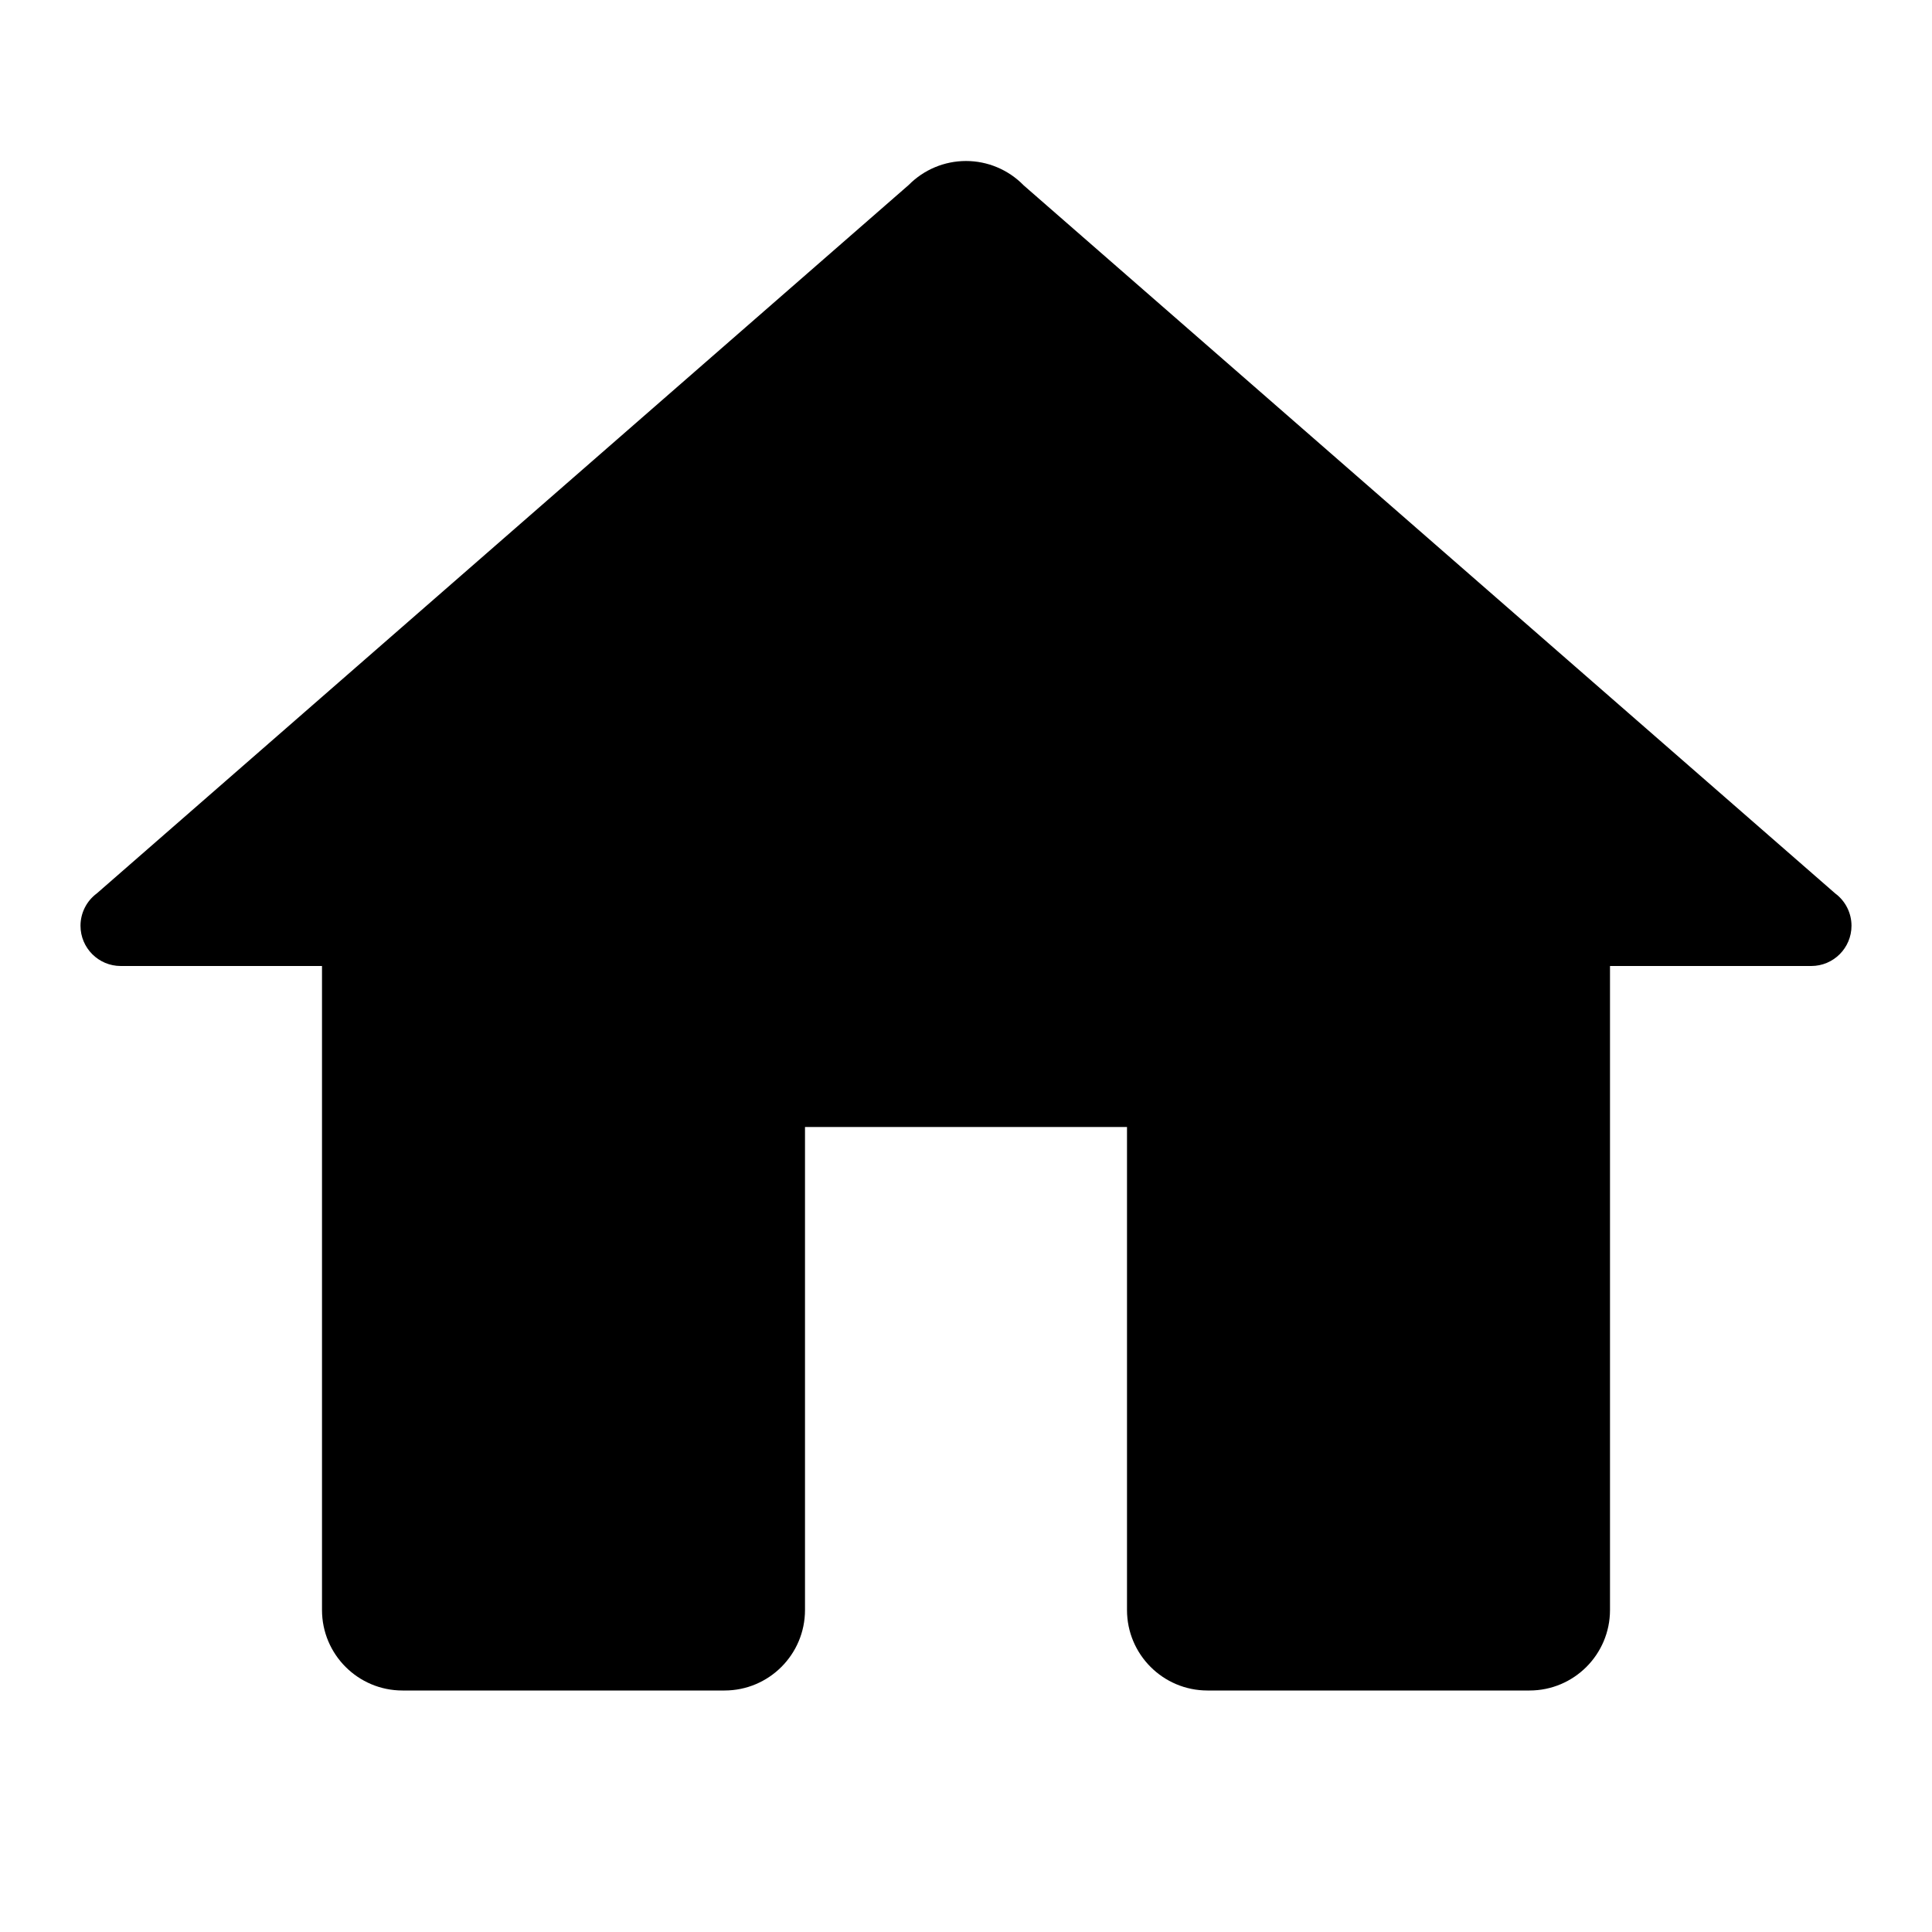
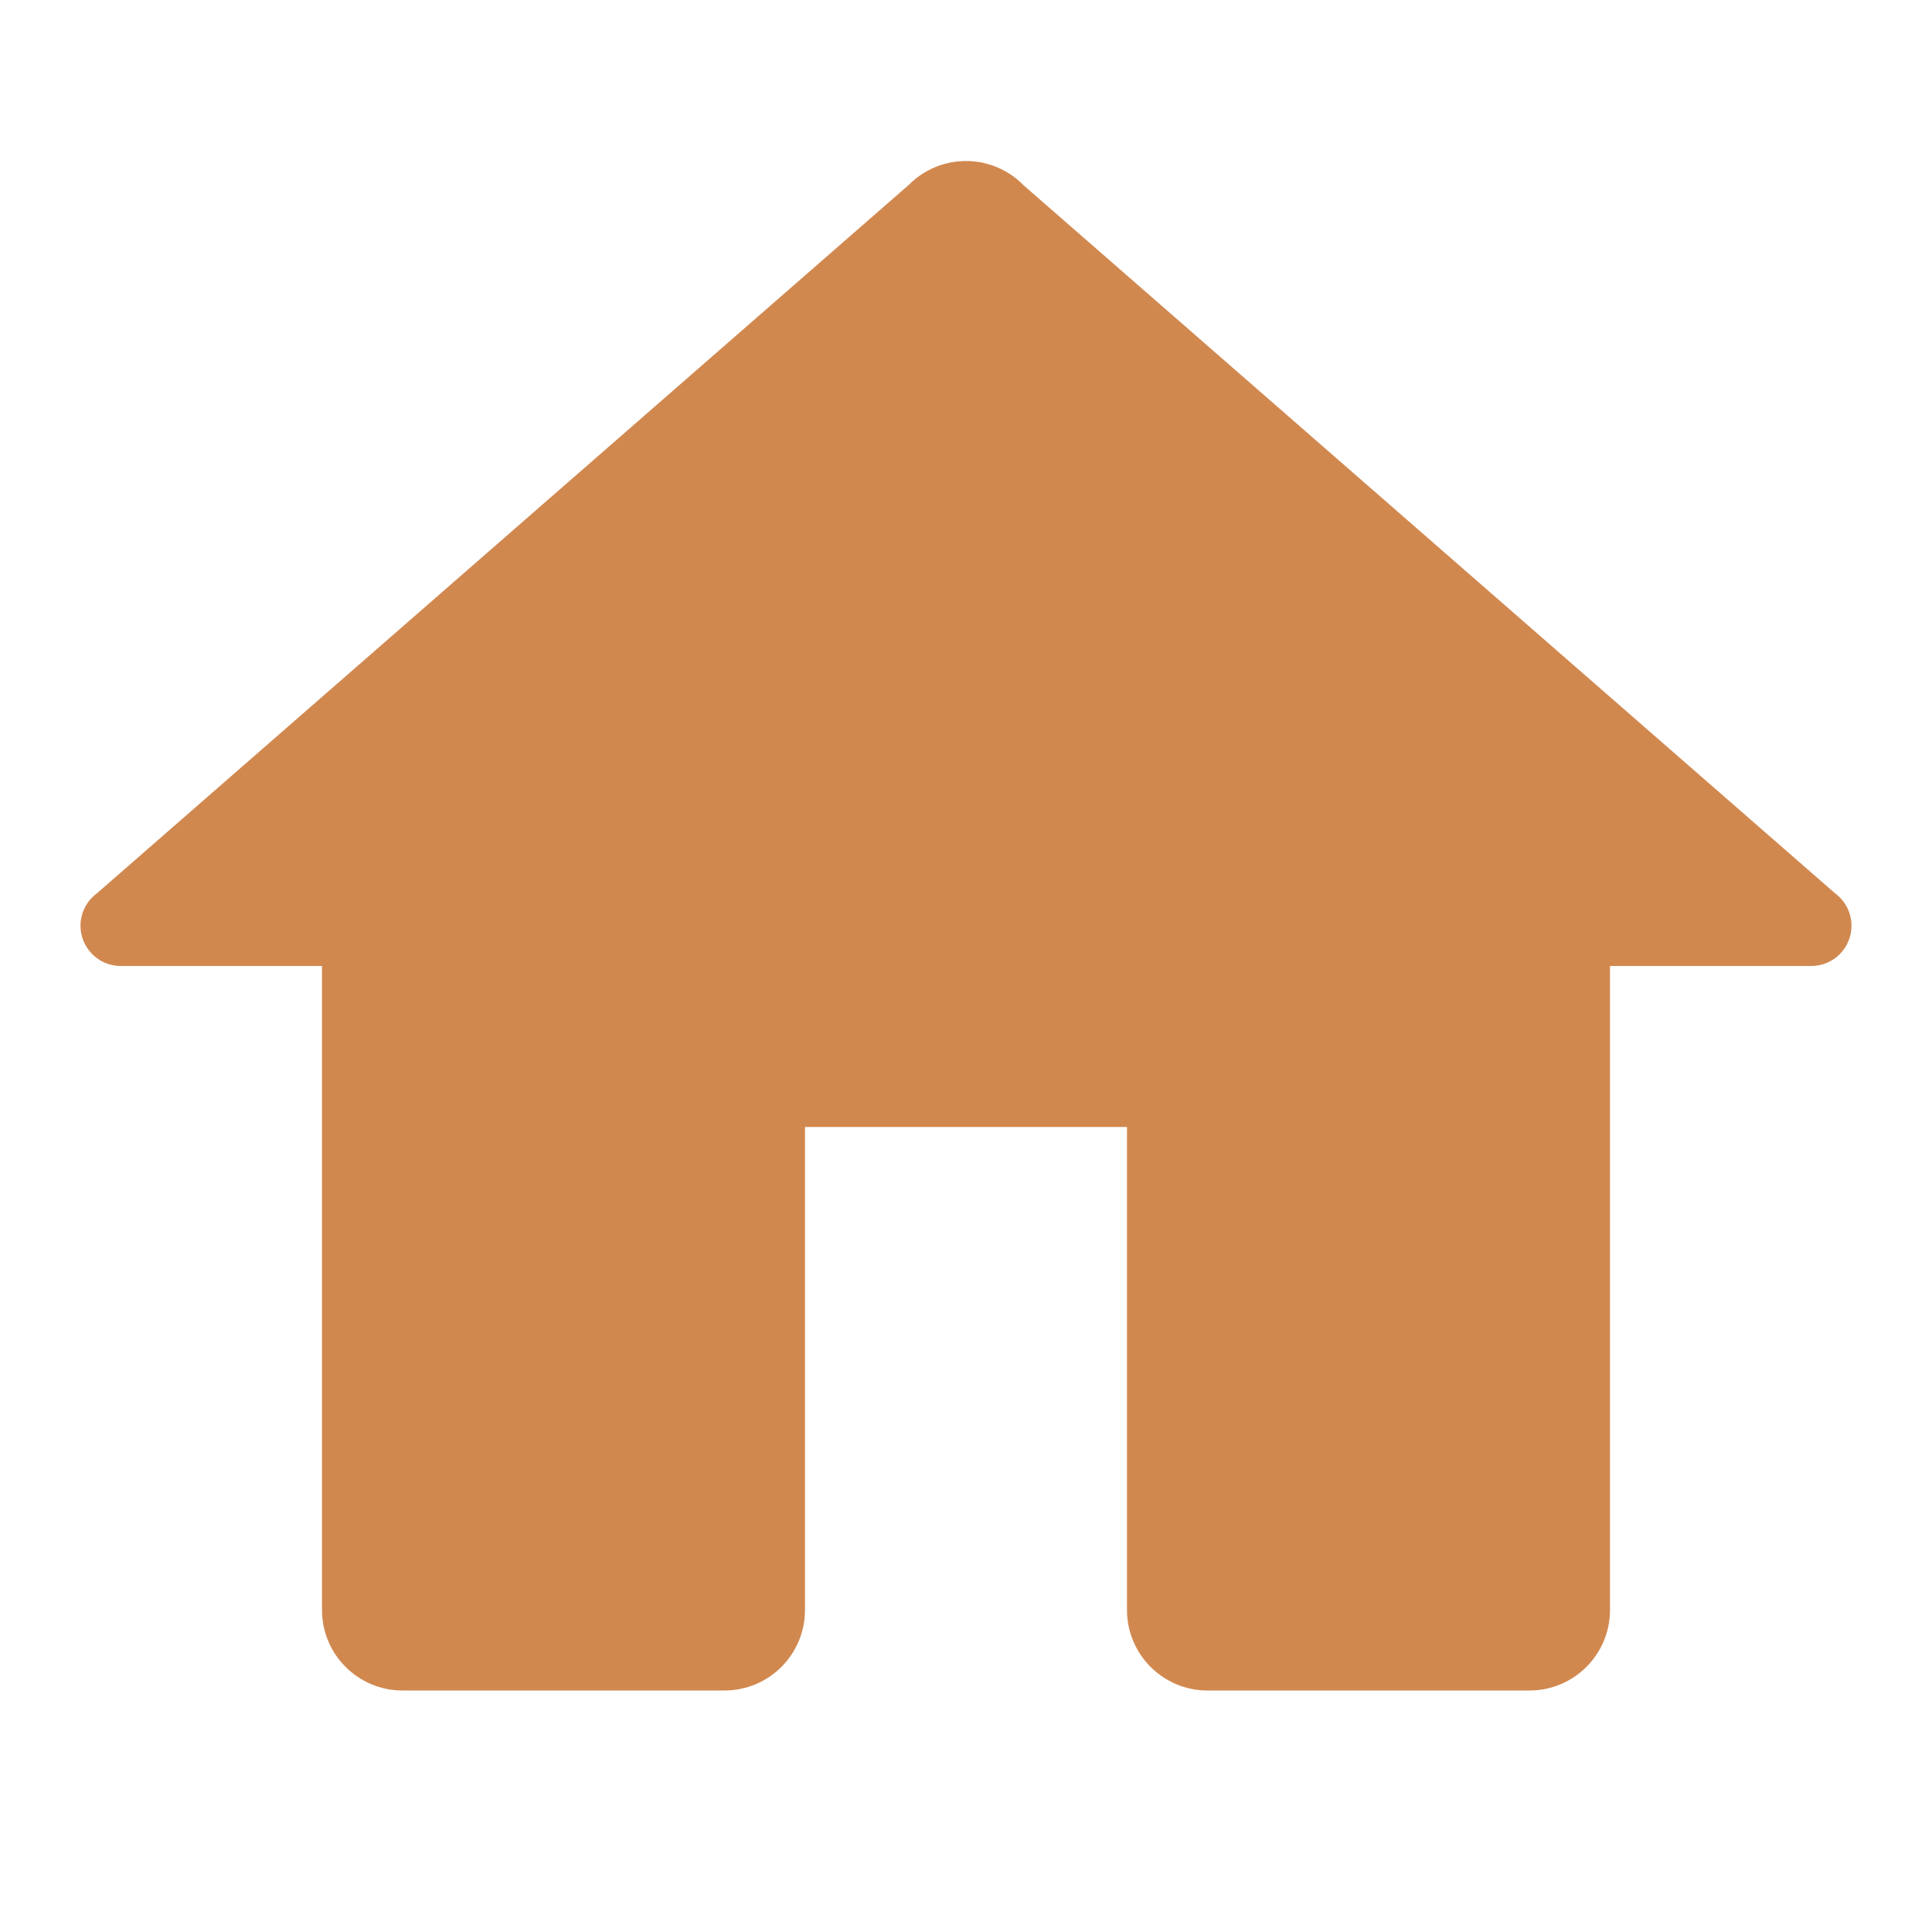
<svg xmlns="http://www.w3.org/2000/svg" viewBox="0 0 24 24" width="24px" height="24px">
-   <path d="M 12 2 A 1 1 0 0 0 11.289 2.297 L 1.203 11.098 A 0.5 0.5 0 0 0 1 11.5 A 0.5 0.5 0 0 0 1.5 12 L 4 12 L 4 20 C 4 20.552 4.448 21 5 21 L 9 21 C 9.552 21 10 20.552 10 20 L 10 14 L 14 14 L 14 20 C 14 20.552 14.448 21 15 21 L 19 21 C 19.552 21 20 20.552 20 20 L 20 12 L 22.5 12 A 0.5 0.5 0 0 0 23 11.5 A 0.5 0.5 0 0 0 22.797 11.098 L 12.717 2.303 A 1 1 0 0 0 12.711 2.297 A 1 1 0 0 0 12 2 z" />
+   <path fill="#d1884f" d="M 12 2 A 1 1 0 0 0 11.289 2.297 L 1.203 11.098 A 0.5 0.5 0 0 0 1 11.5 A 0.5 0.5 0 0 0 1.5 12 L 4 12 L 4 20 C 4 20.552 4.448 21 5 21 L 9 21 C 9.552 21 10 20.552 10 20 L 10 14 L 14 14 L 14 20 C 14 20.552 14.448 21 15 21 L 19 21 C 19.552 21 20 20.552 20 20 L 20 12 L 22.5 12 A 0.5 0.5 0 0 0 23 11.5 A 0.5 0.5 0 0 0 22.797 11.098 L 12.717 2.303 A 1 1 0 0 0 12.711 2.297 A 1 1 0 0 0 12 2 z" />
</svg>
